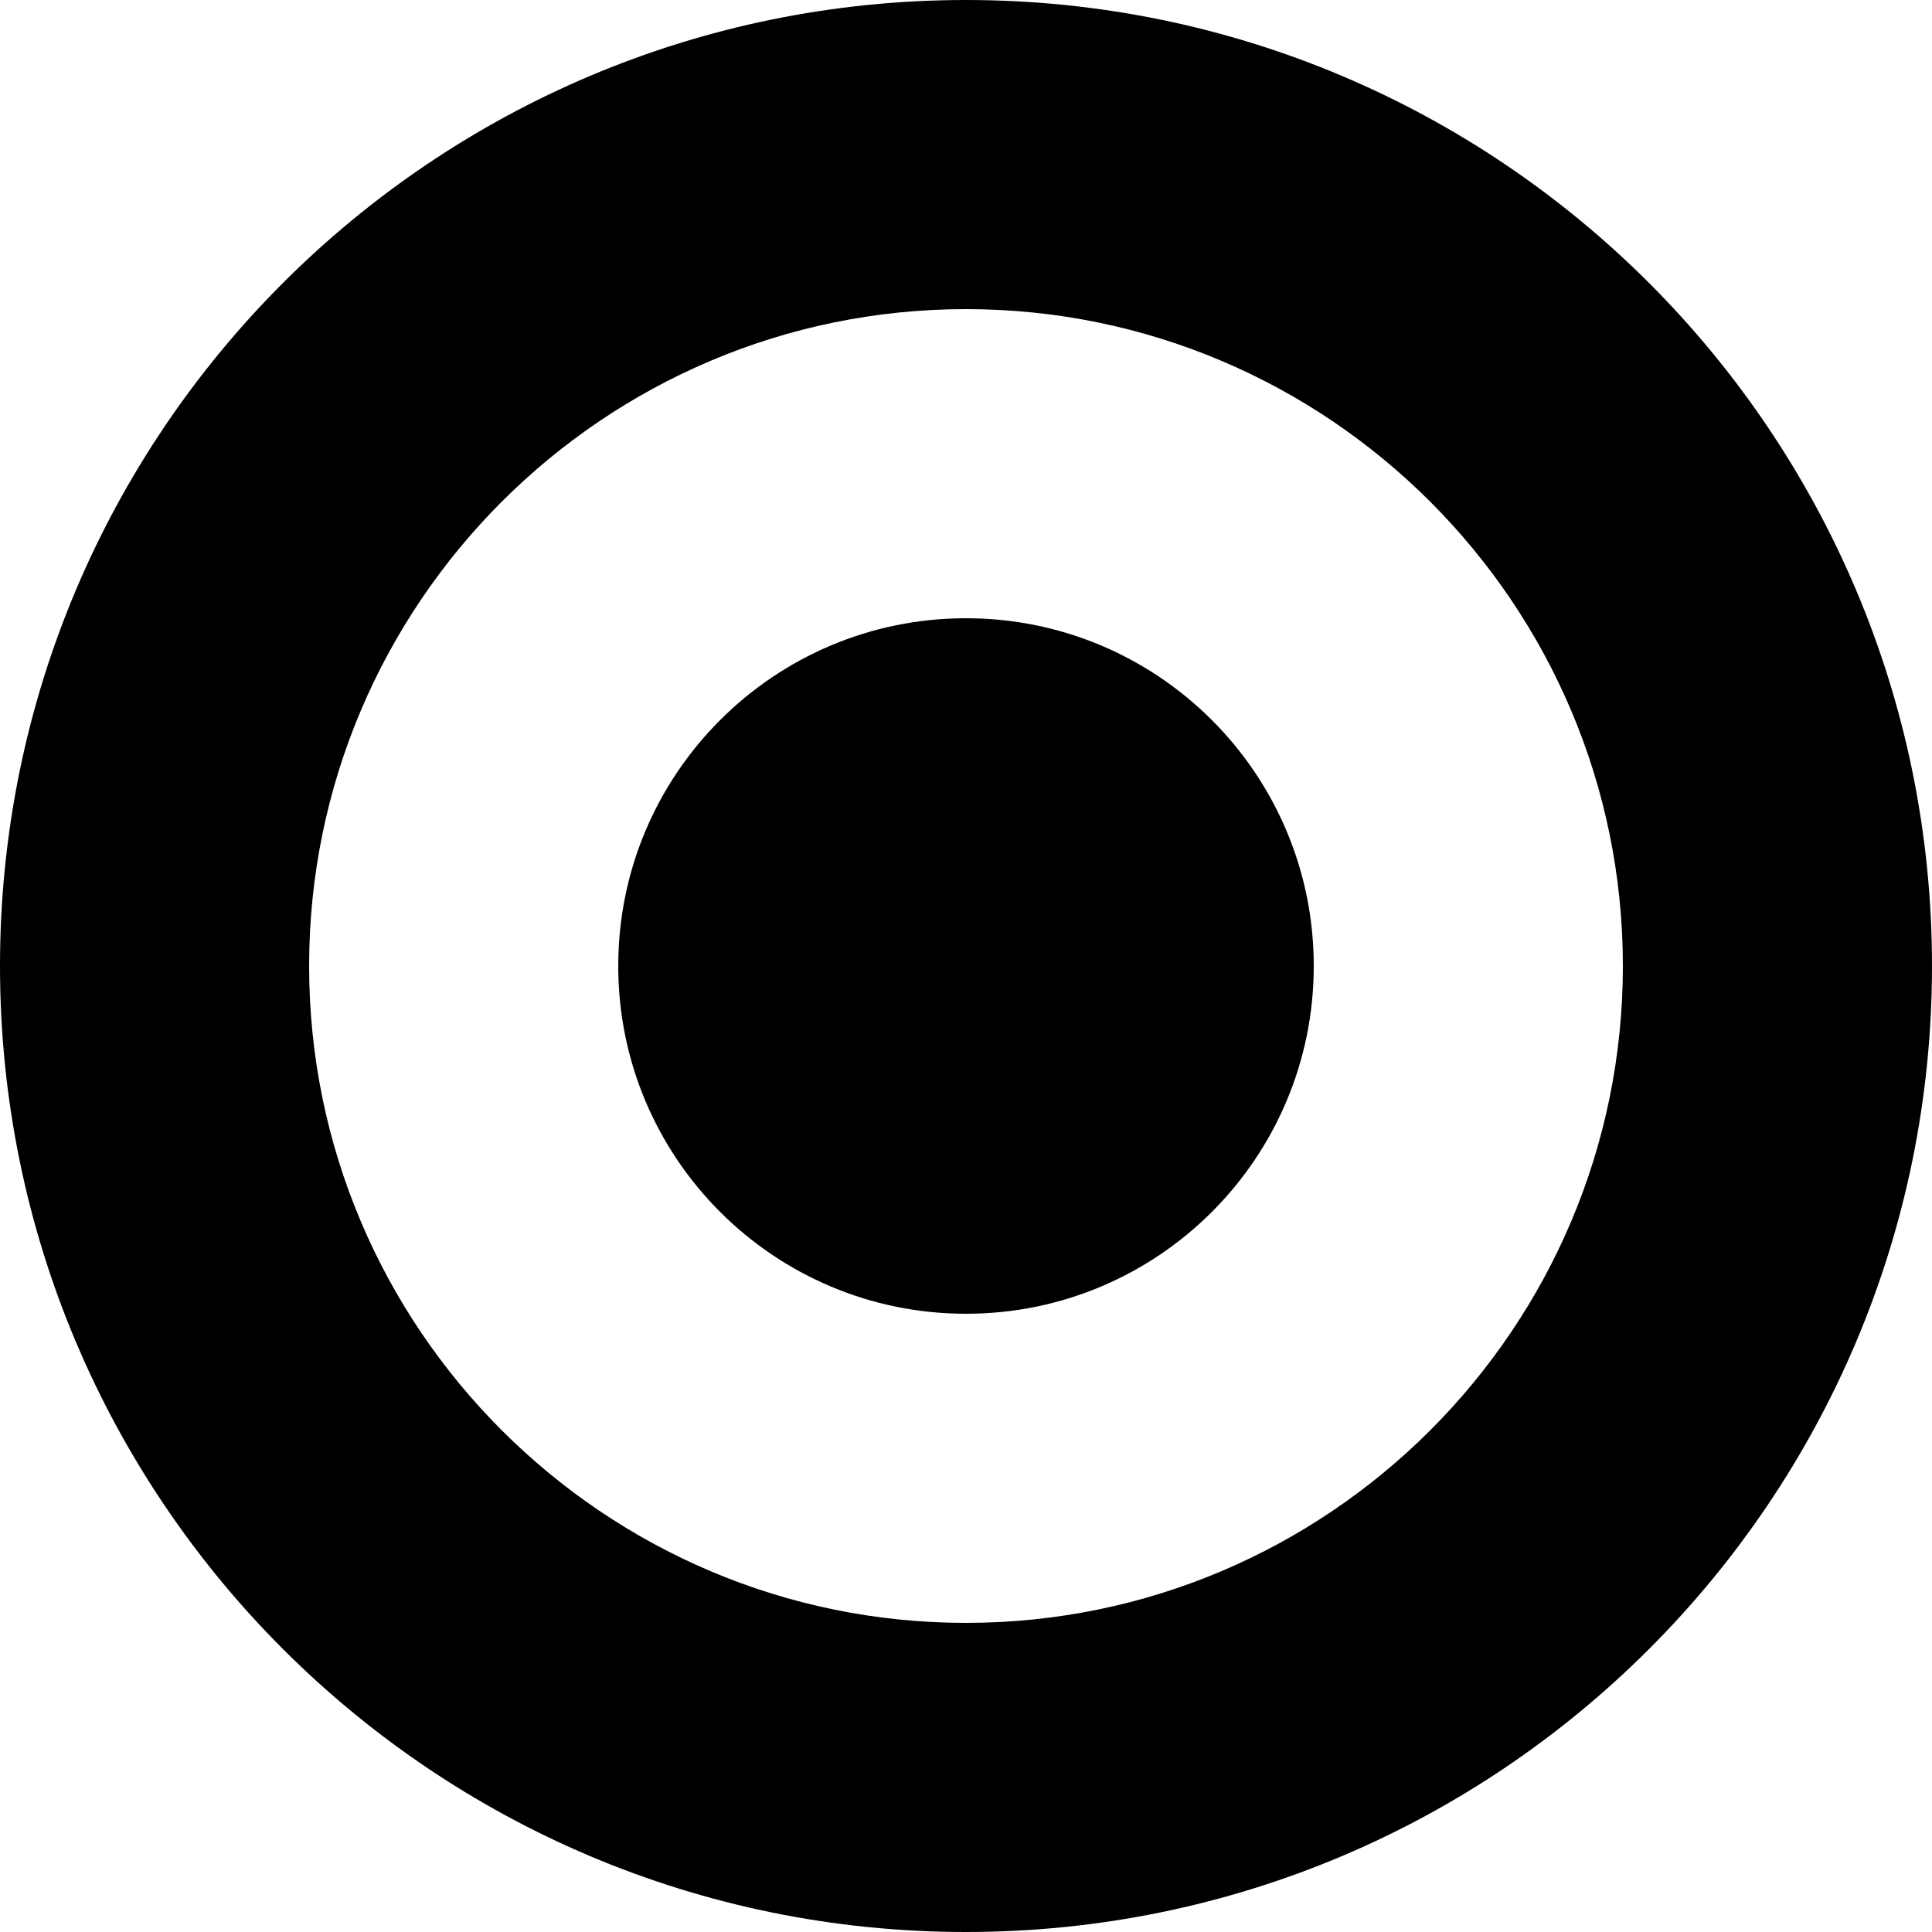
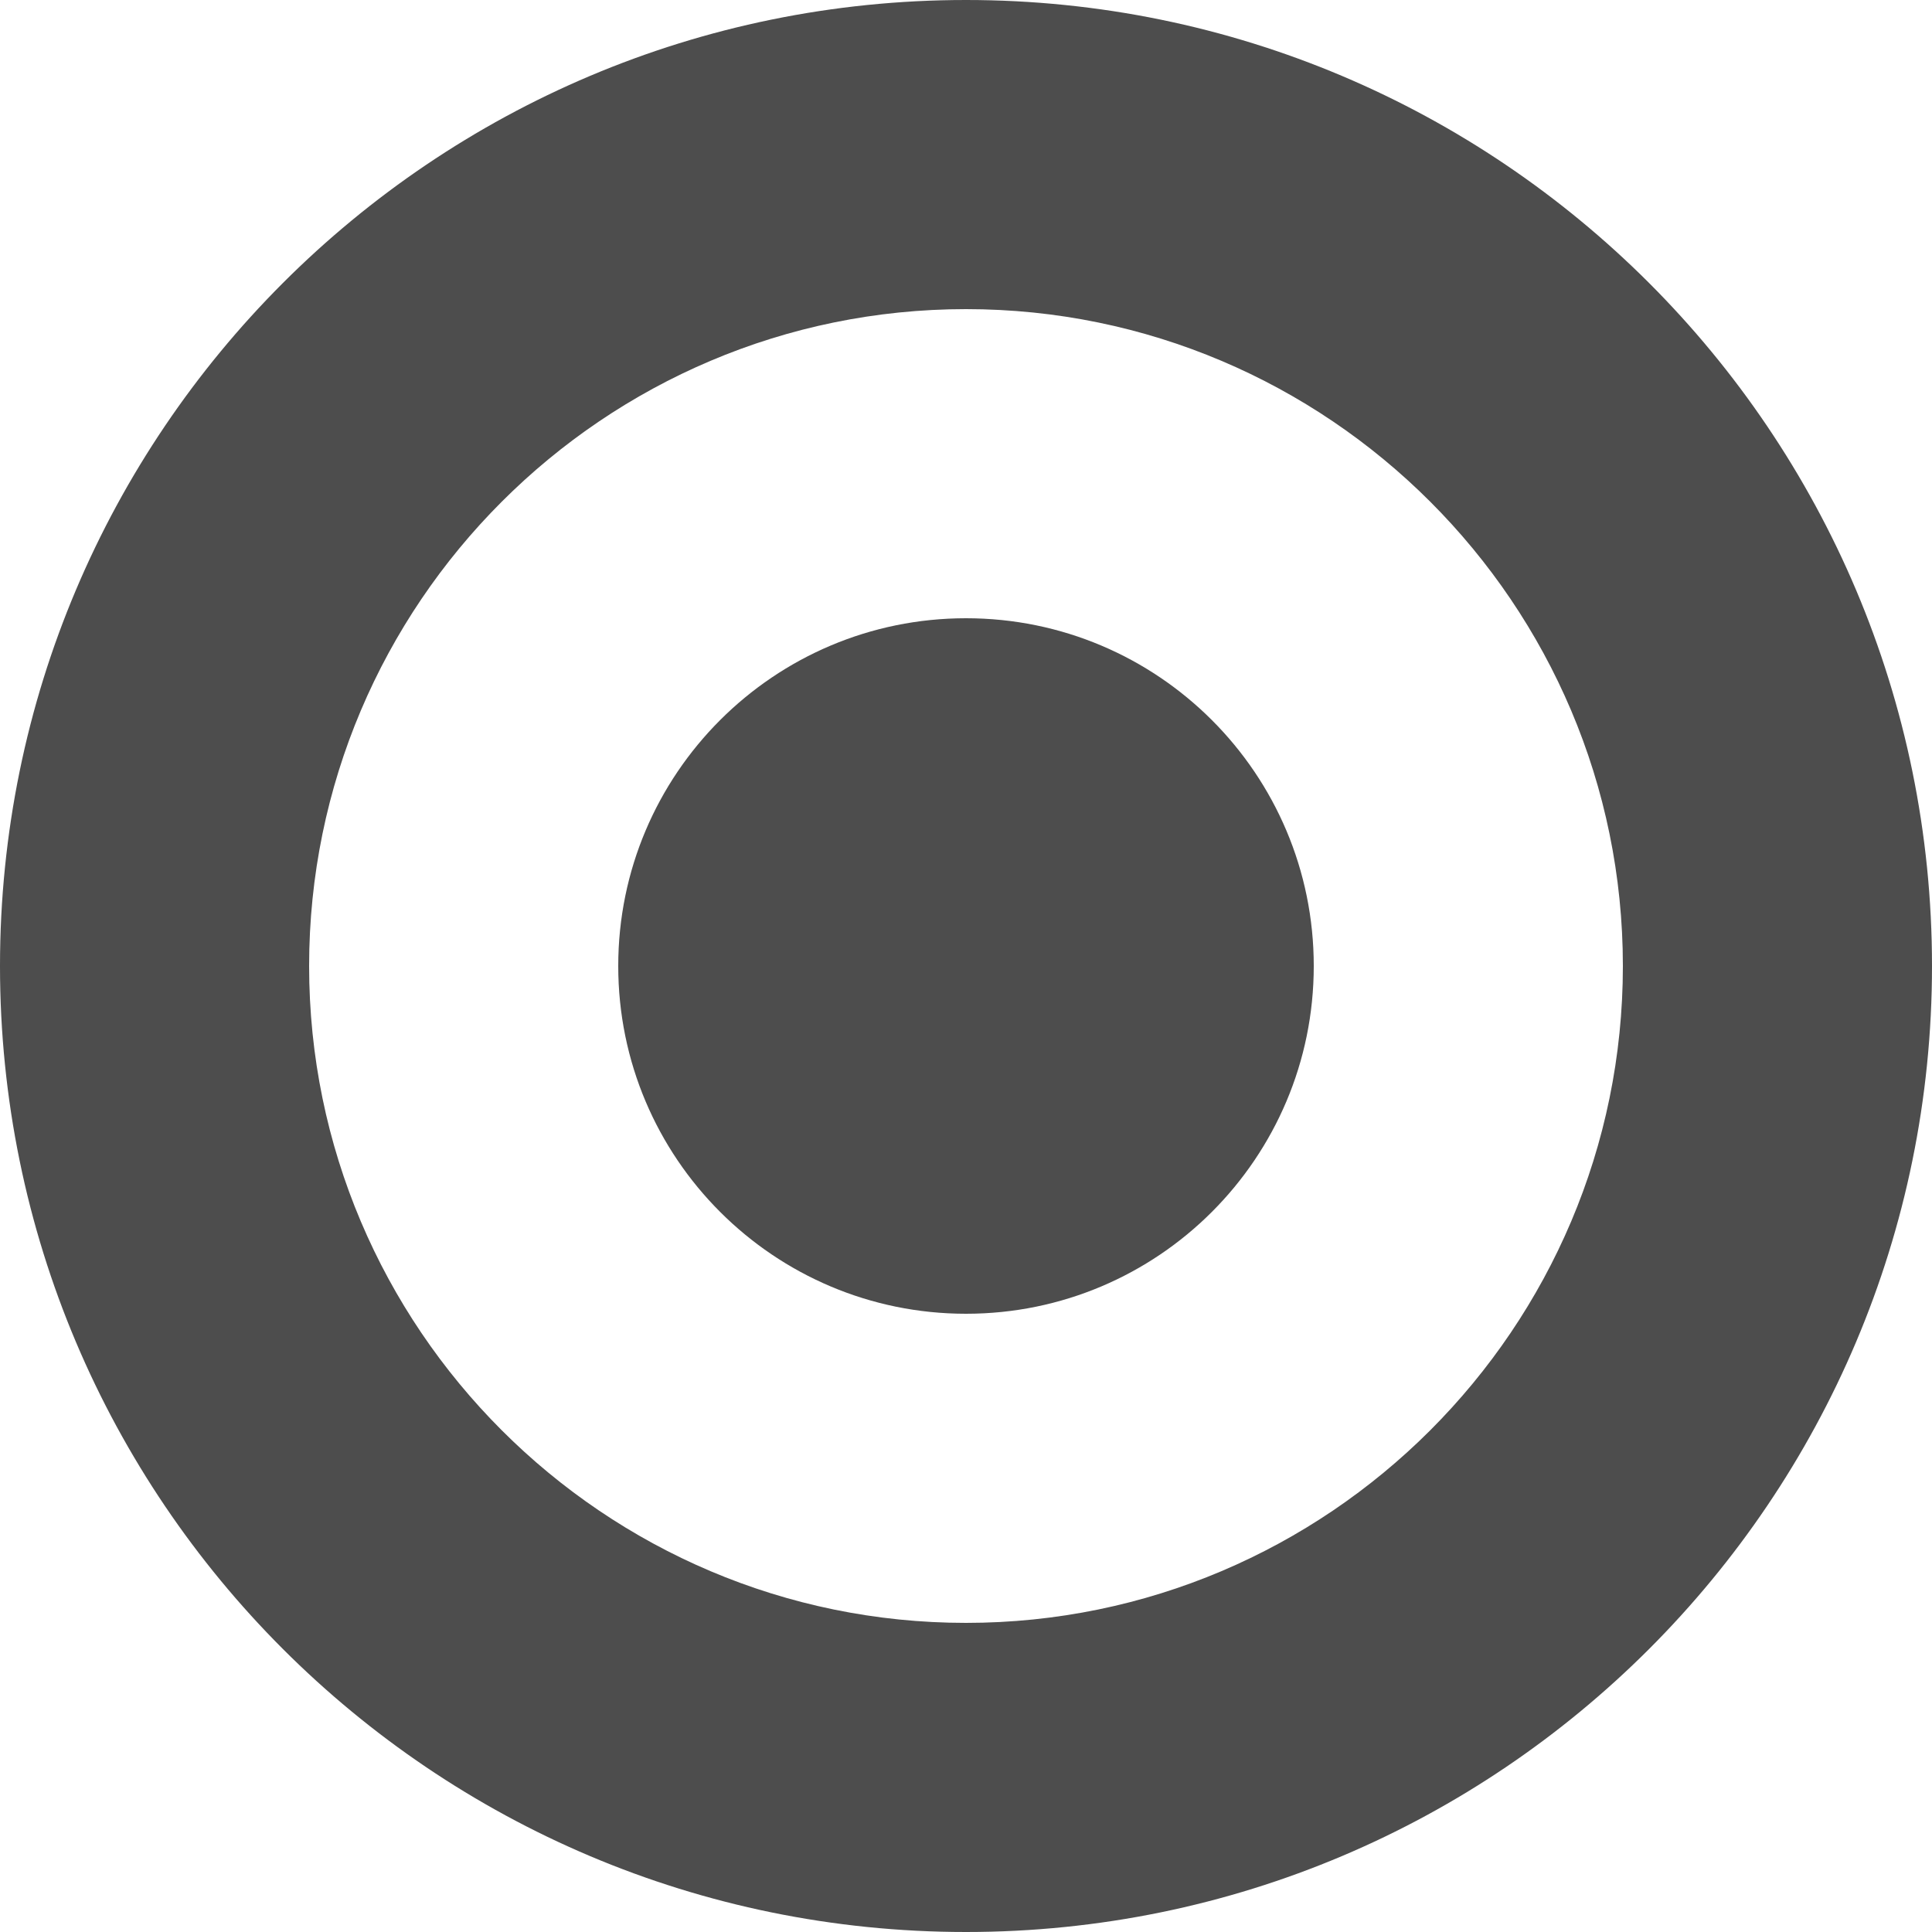
- <svg xmlns="http://www.w3.org/2000/svg" width="25" height="25" viewBox="0 0 25 25">
-   <path d="M12.5 4c4.687 0 8.5 3.813 8.5 8.5 0 4.687-3.813 8.5-8.5 8.5C7.813 21 4 17.187 4 12.5 4 7.813 7.813 4 12.5 4m0-4C5.597 0 0 5.597 0 12.5S5.597 25 12.5 25 25 19.403 25 12.5 19.403 0 12.5 0z" />
-   <circle cx="12.5" cy="12.5" r="4.5" />
+ <svg xmlns="http://www.w3.org/2000/svg" width="25" height="25" viewBox="0 0 25 25" fill="none">
+   <path fill-rule="evenodd" clip-rule="evenodd" d="M0 12.5C0 5.597 5.597 0 12.5 0C19.403 0 25 5.597 25 12.5C25 19.403 19.403 25 12.5 25C5.597 25 0 19.403 0 12.5ZM21 12.5C21 7.813 17.187 4 12.5 4C7.813 4 4 7.813 4 12.5C4 17.187 7.813 21 12.5 21C17.187 21 21 17.187 21 12.5Z" fill="#4D4D4D" />
+   <path d="M12.5 17C14.985 17 17 14.985 17 12.5C17 10.015 14.985 8 12.5 8C10.015 8 8 10.015 8 12.5C8 14.985 10.015 17 12.5 17Z" fill="#4D4D4D" />
</svg>
